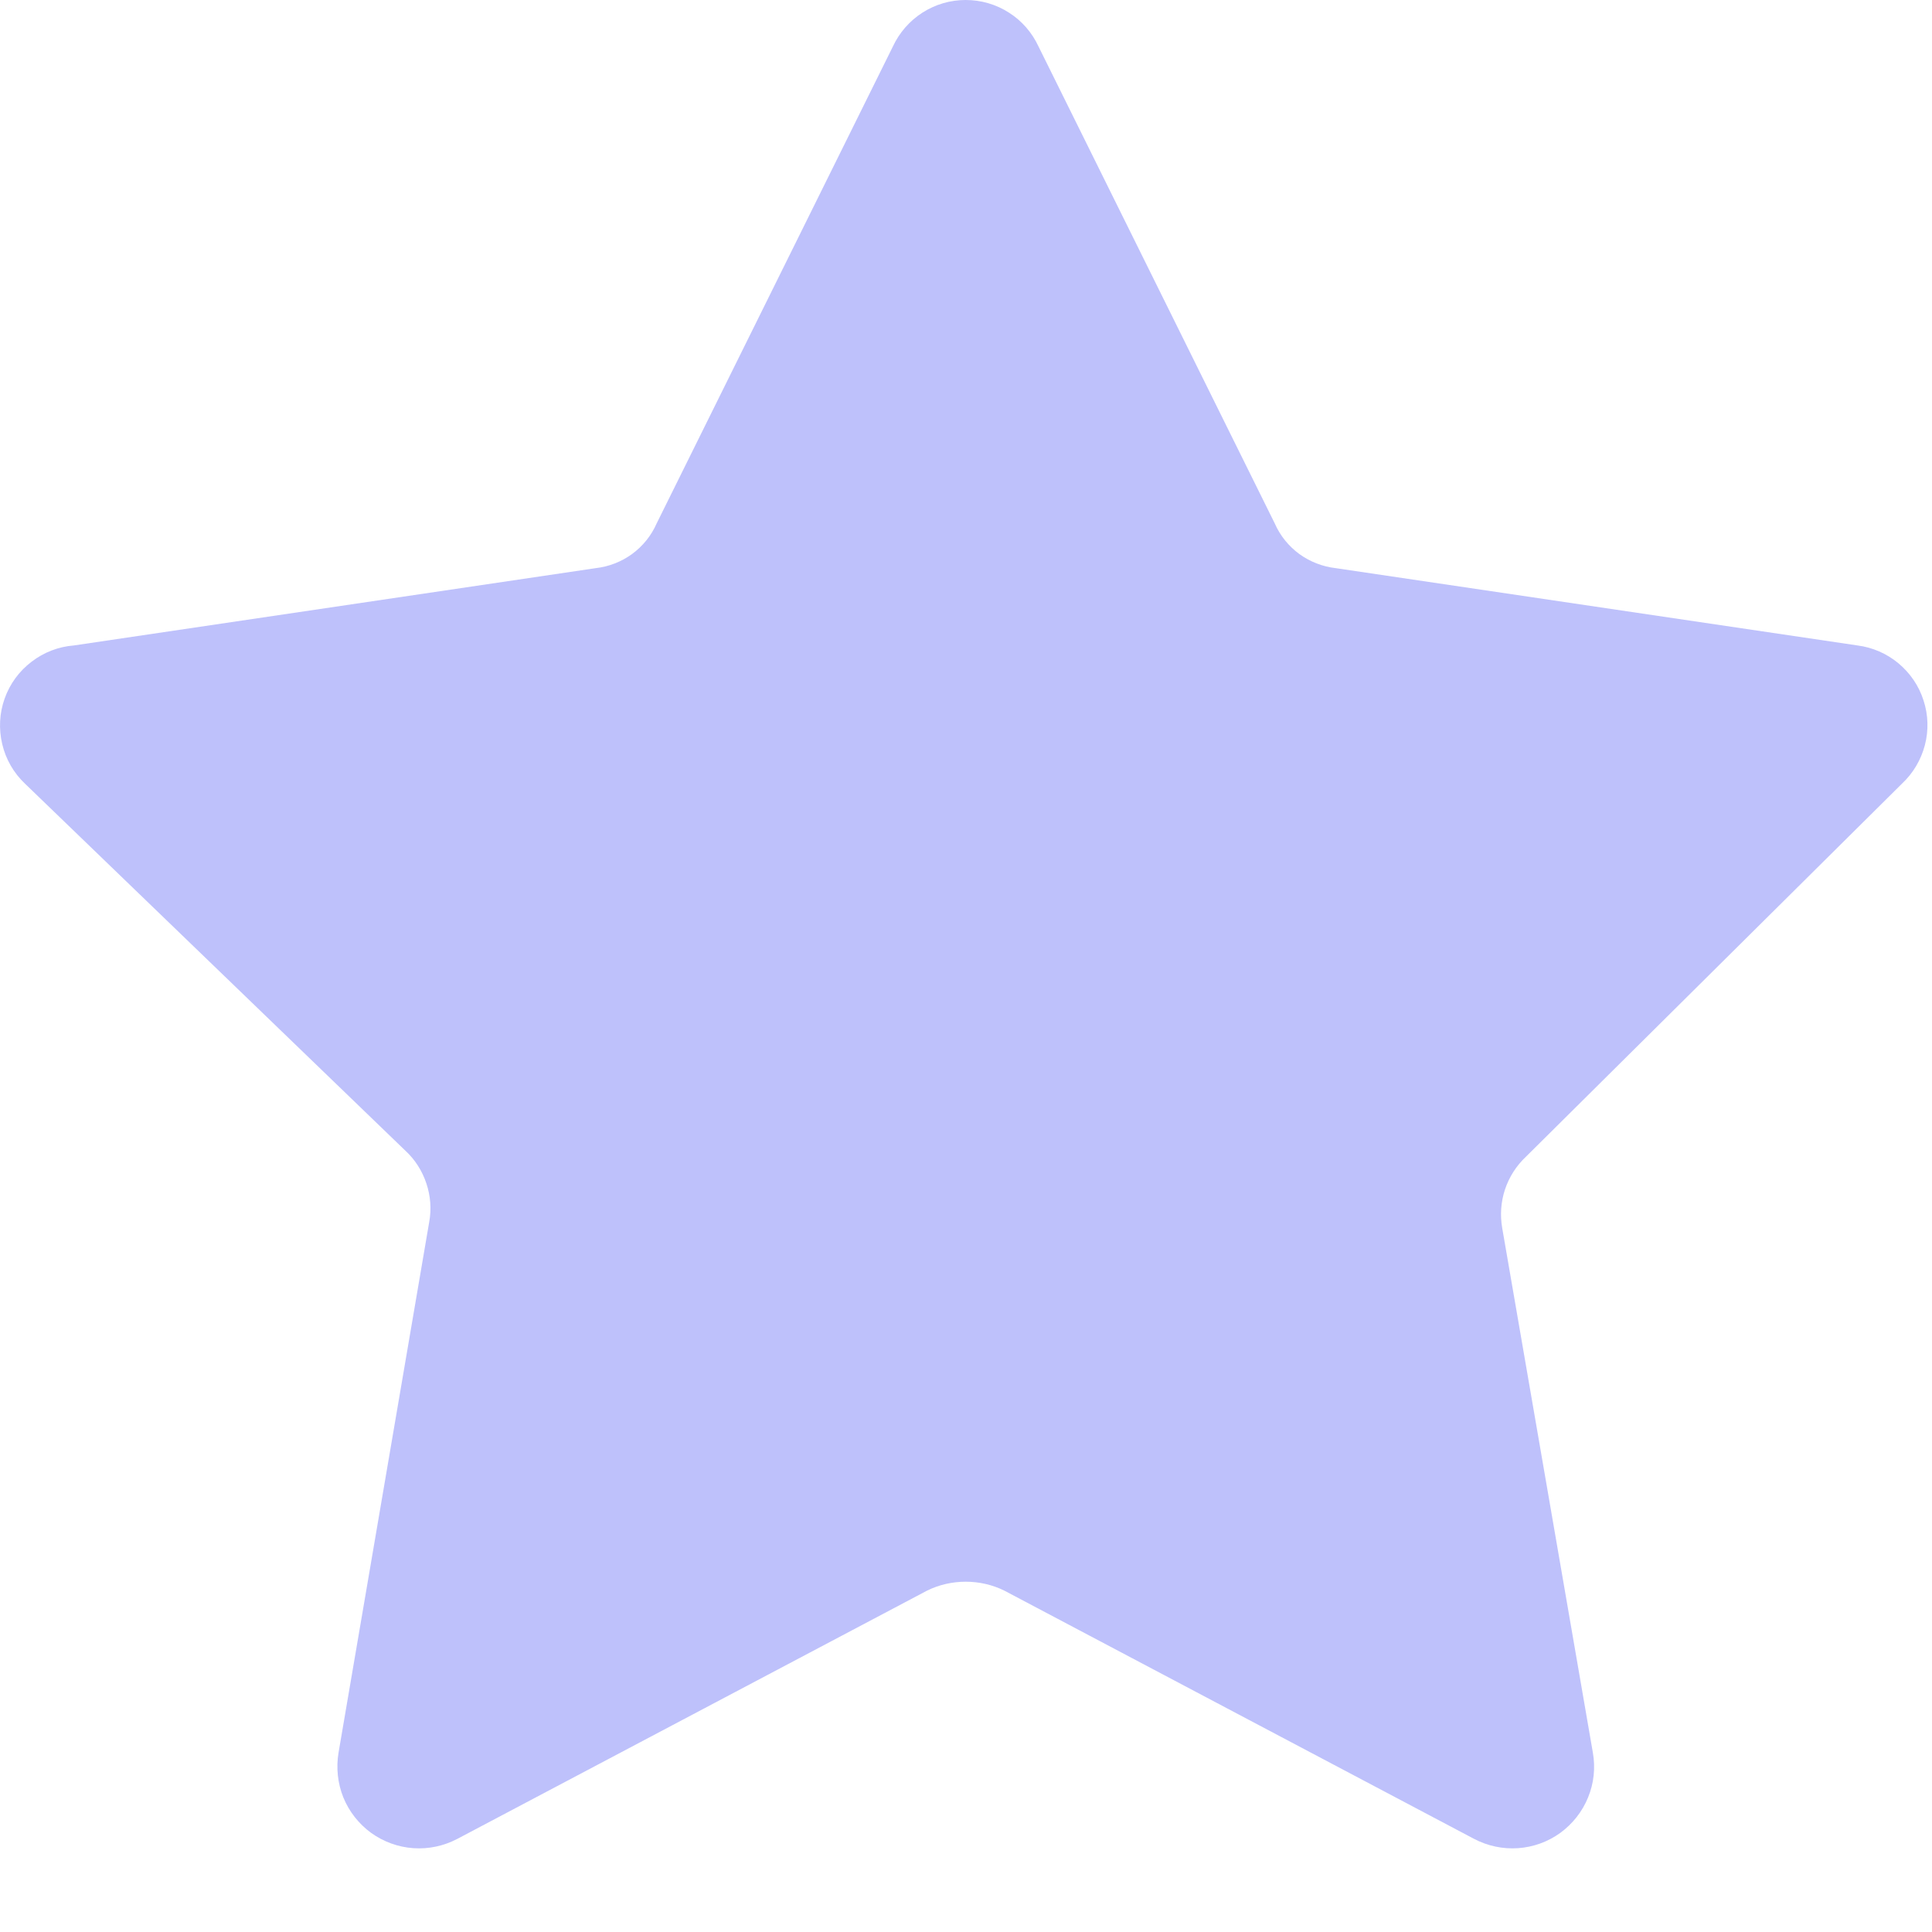
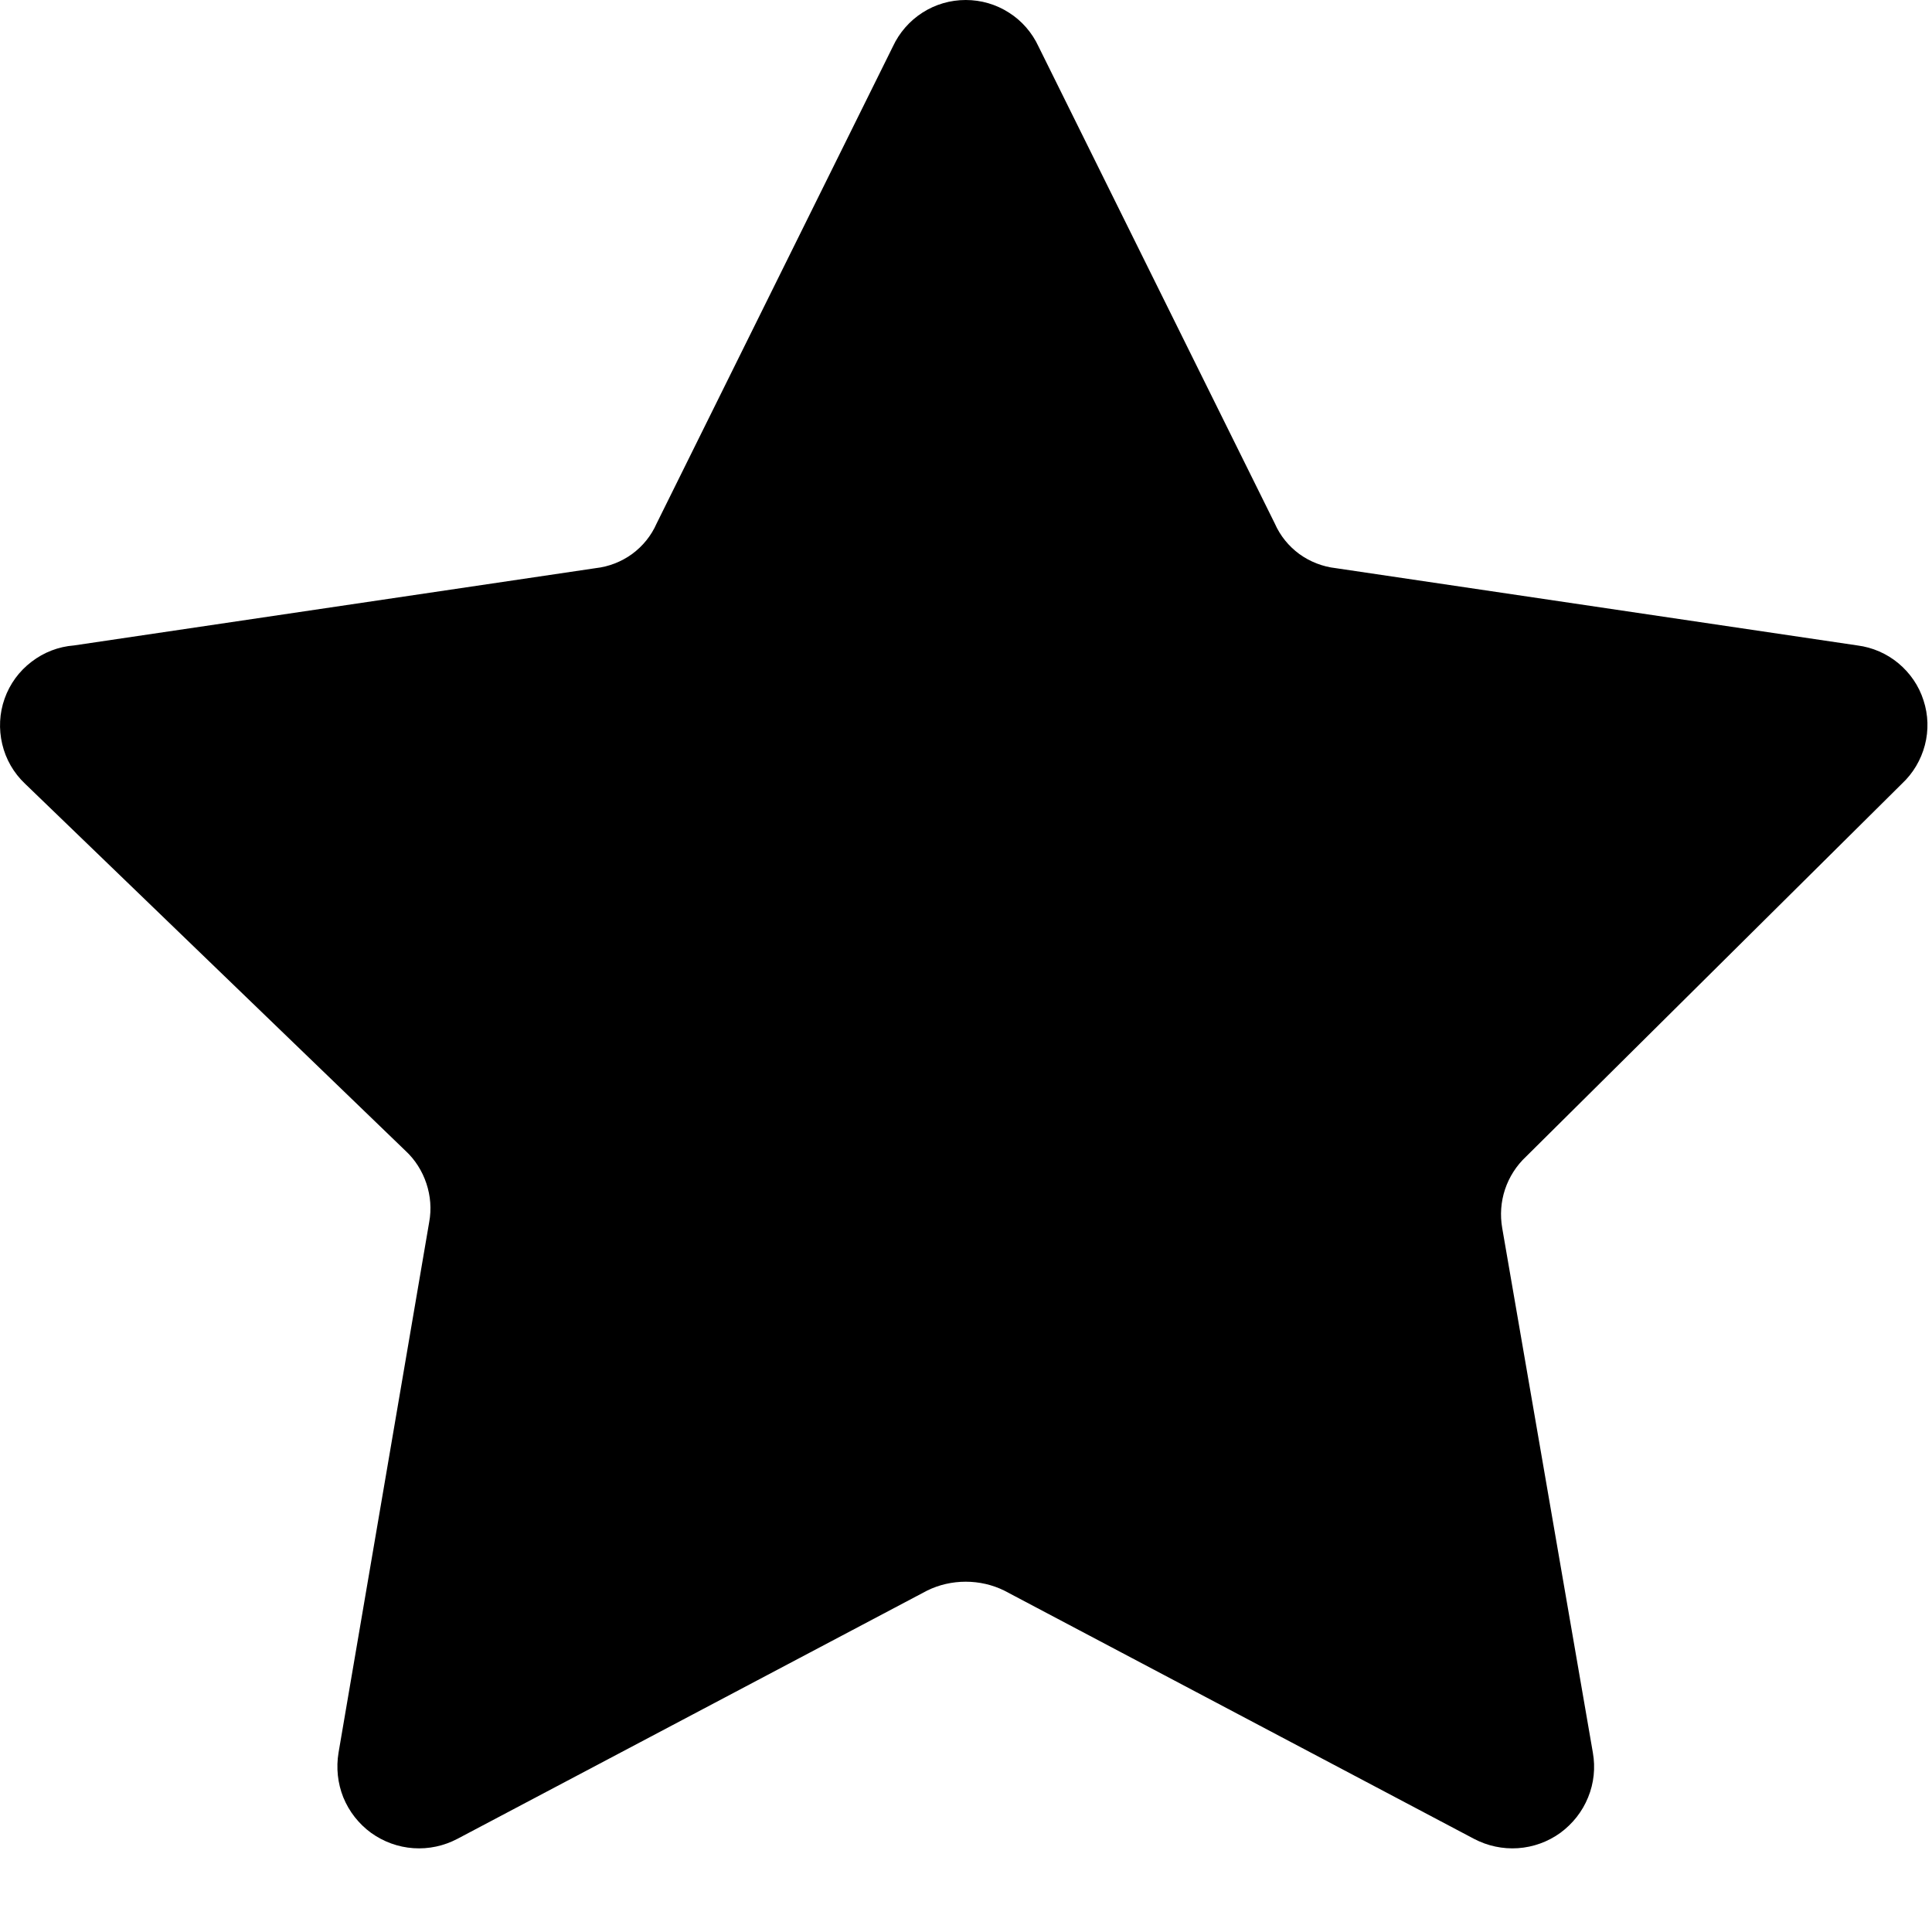
<svg xmlns="http://www.w3.org/2000/svg" width="13" height="13" viewBox="0 0 13 13" fill="none">
-   <path d="M6.988 0.313L8.578 3.523C8.614 3.605 8.671 3.675 8.743 3.728C8.815 3.78 8.9 3.813 8.988 3.823L12.498 4.343C12.6 4.356 12.696 4.398 12.774 4.463C12.853 4.529 12.912 4.615 12.943 4.713C12.975 4.81 12.978 4.915 12.952 5.014C12.926 5.113 12.873 5.203 12.798 5.273L10.268 7.783C10.204 7.843 10.155 7.919 10.127 8.003C10.099 8.087 10.093 8.176 10.108 8.263L10.718 11.793C10.736 11.895 10.725 11.999 10.686 12.094C10.647 12.19 10.582 12.272 10.499 12.333C10.416 12.393 10.317 12.429 10.214 12.436C10.112 12.443 10.009 12.421 9.918 12.373L6.758 10.703C6.677 10.663 6.588 10.643 6.498 10.643C6.408 10.643 6.319 10.663 6.238 10.703L3.078 12.373C2.987 12.421 2.885 12.443 2.782 12.436C2.679 12.429 2.581 12.393 2.497 12.333C2.414 12.272 2.349 12.19 2.31 12.094C2.272 11.999 2.261 11.895 2.278 11.793L2.888 8.223C2.904 8.136 2.897 8.047 2.869 7.963C2.841 7.879 2.793 7.803 2.728 7.743L0.168 5.273C0.092 5.201 0.039 5.109 0.015 5.007C-0.009 4.906 -0.004 4.799 0.031 4.701C0.066 4.602 0.129 4.516 0.212 4.453C0.295 4.389 0.394 4.351 0.498 4.343L4.008 3.823C4.097 3.813 4.181 3.78 4.253 3.728C4.325 3.675 4.382 3.605 4.418 3.523L6.008 0.313C6.051 0.22 6.121 0.14 6.207 0.085C6.294 0.029 6.395 0 6.498 0C6.601 0 6.702 0.029 6.789 0.085C6.876 0.14 6.945 0.22 6.988 0.313Z" fill="#BEC1FB" />
+   <path d="M6.988 0.313L8.578 3.523C8.614 3.605 8.671 3.675 8.743 3.728C8.815 3.78 8.9 3.813 8.988 3.823L12.498 4.343C12.6 4.356 12.696 4.398 12.774 4.463C12.853 4.529 12.912 4.615 12.943 4.713C12.975 4.81 12.978 4.915 12.952 5.014C12.926 5.113 12.873 5.203 12.798 5.273L10.268 7.783C10.204 7.843 10.155 7.919 10.127 8.003C10.099 8.087 10.093 8.176 10.108 8.263L10.718 11.793C10.736 11.895 10.725 11.999 10.686 12.094C10.647 12.19 10.582 12.272 10.499 12.333C10.416 12.393 10.317 12.429 10.214 12.436C10.112 12.443 10.009 12.421 9.918 12.373L6.758 10.703C6.677 10.663 6.588 10.643 6.498 10.643C6.408 10.643 6.319 10.663 6.238 10.703L3.078 12.373C2.987 12.421 2.885 12.443 2.782 12.436C2.679 12.429 2.581 12.393 2.497 12.333C2.414 12.272 2.349 12.19 2.31 12.094C2.272 11.999 2.261 11.895 2.278 11.793L2.888 8.223C2.904 8.136 2.897 8.047 2.869 7.963C2.841 7.879 2.793 7.803 2.728 7.743L0.168 5.273C0.092 5.201 0.039 5.109 0.015 5.007C-0.009 4.906 -0.004 4.799 0.031 4.701C0.066 4.602 0.129 4.516 0.212 4.453C0.295 4.389 0.394 4.351 0.498 4.343L4.008 3.823C4.097 3.813 4.181 3.78 4.253 3.728C4.325 3.675 4.382 3.605 4.418 3.523L6.008 0.313C6.051 0.22 6.121 0.14 6.207 0.085C6.294 0.029 6.395 0 6.498 0C6.601 0 6.702 0.029 6.789 0.085C6.876 0.14 6.945 0.22 6.988 0.313Z" fill="currentColor" />
</svg>
